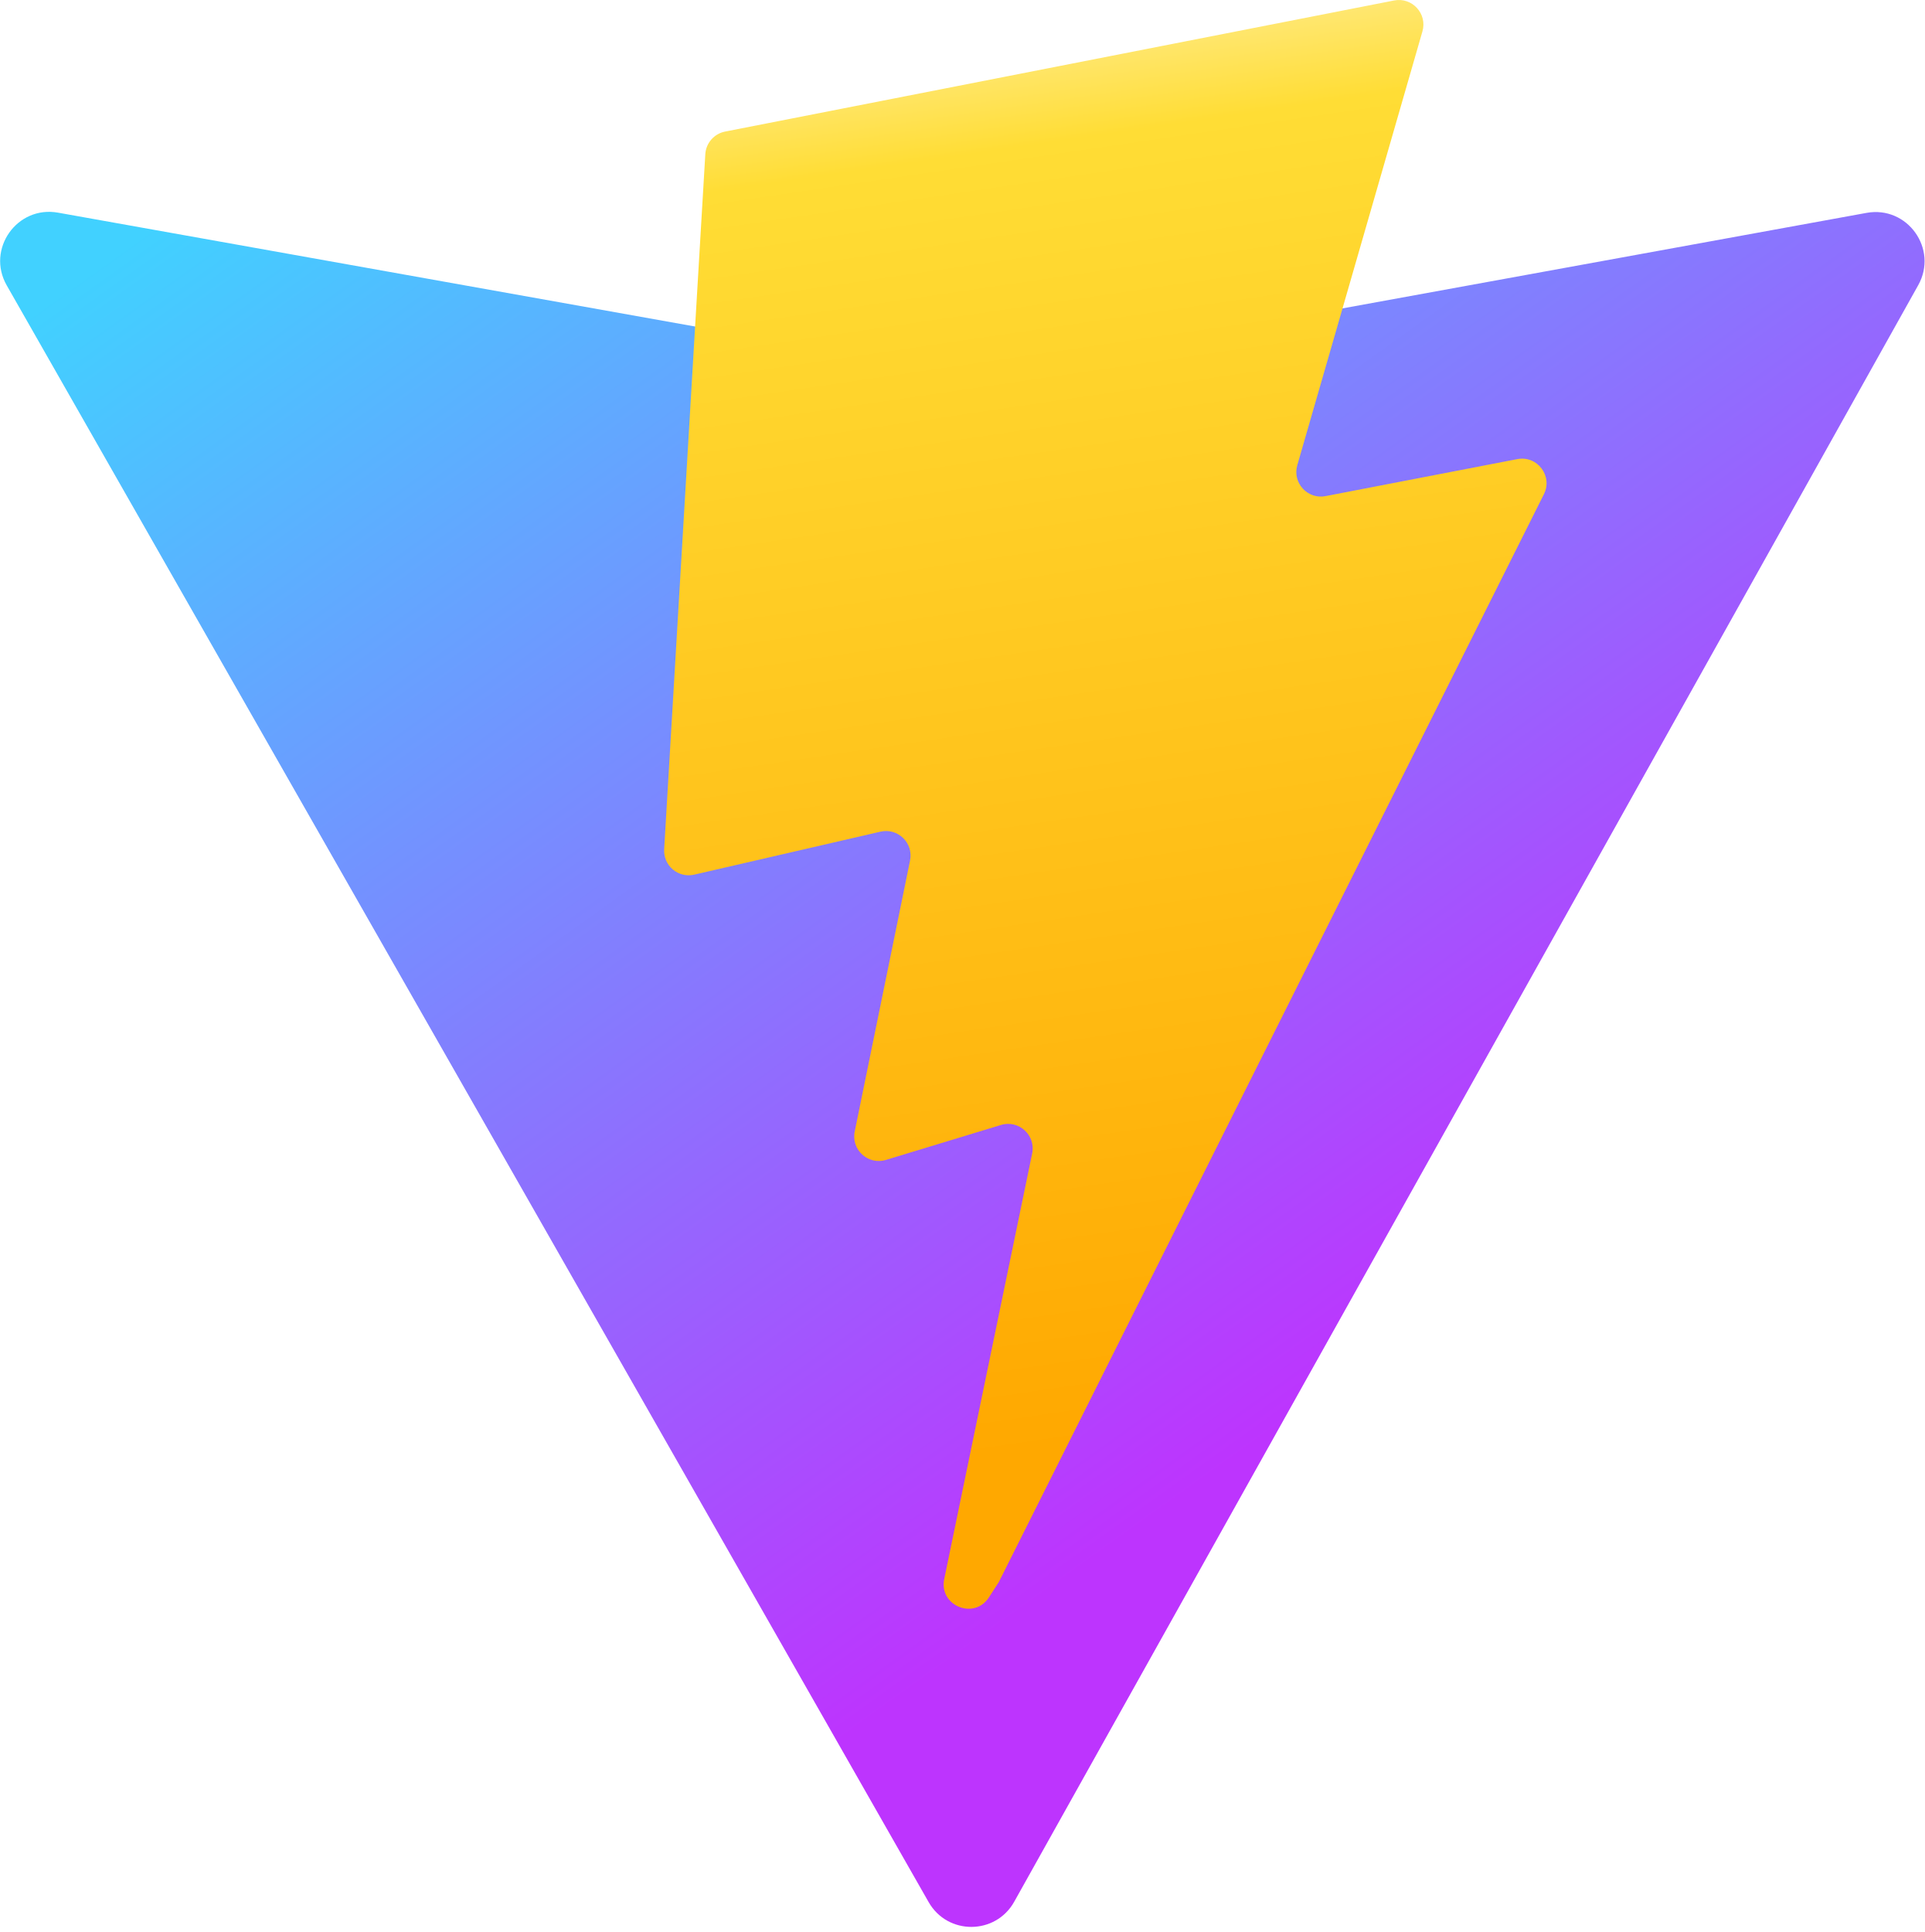
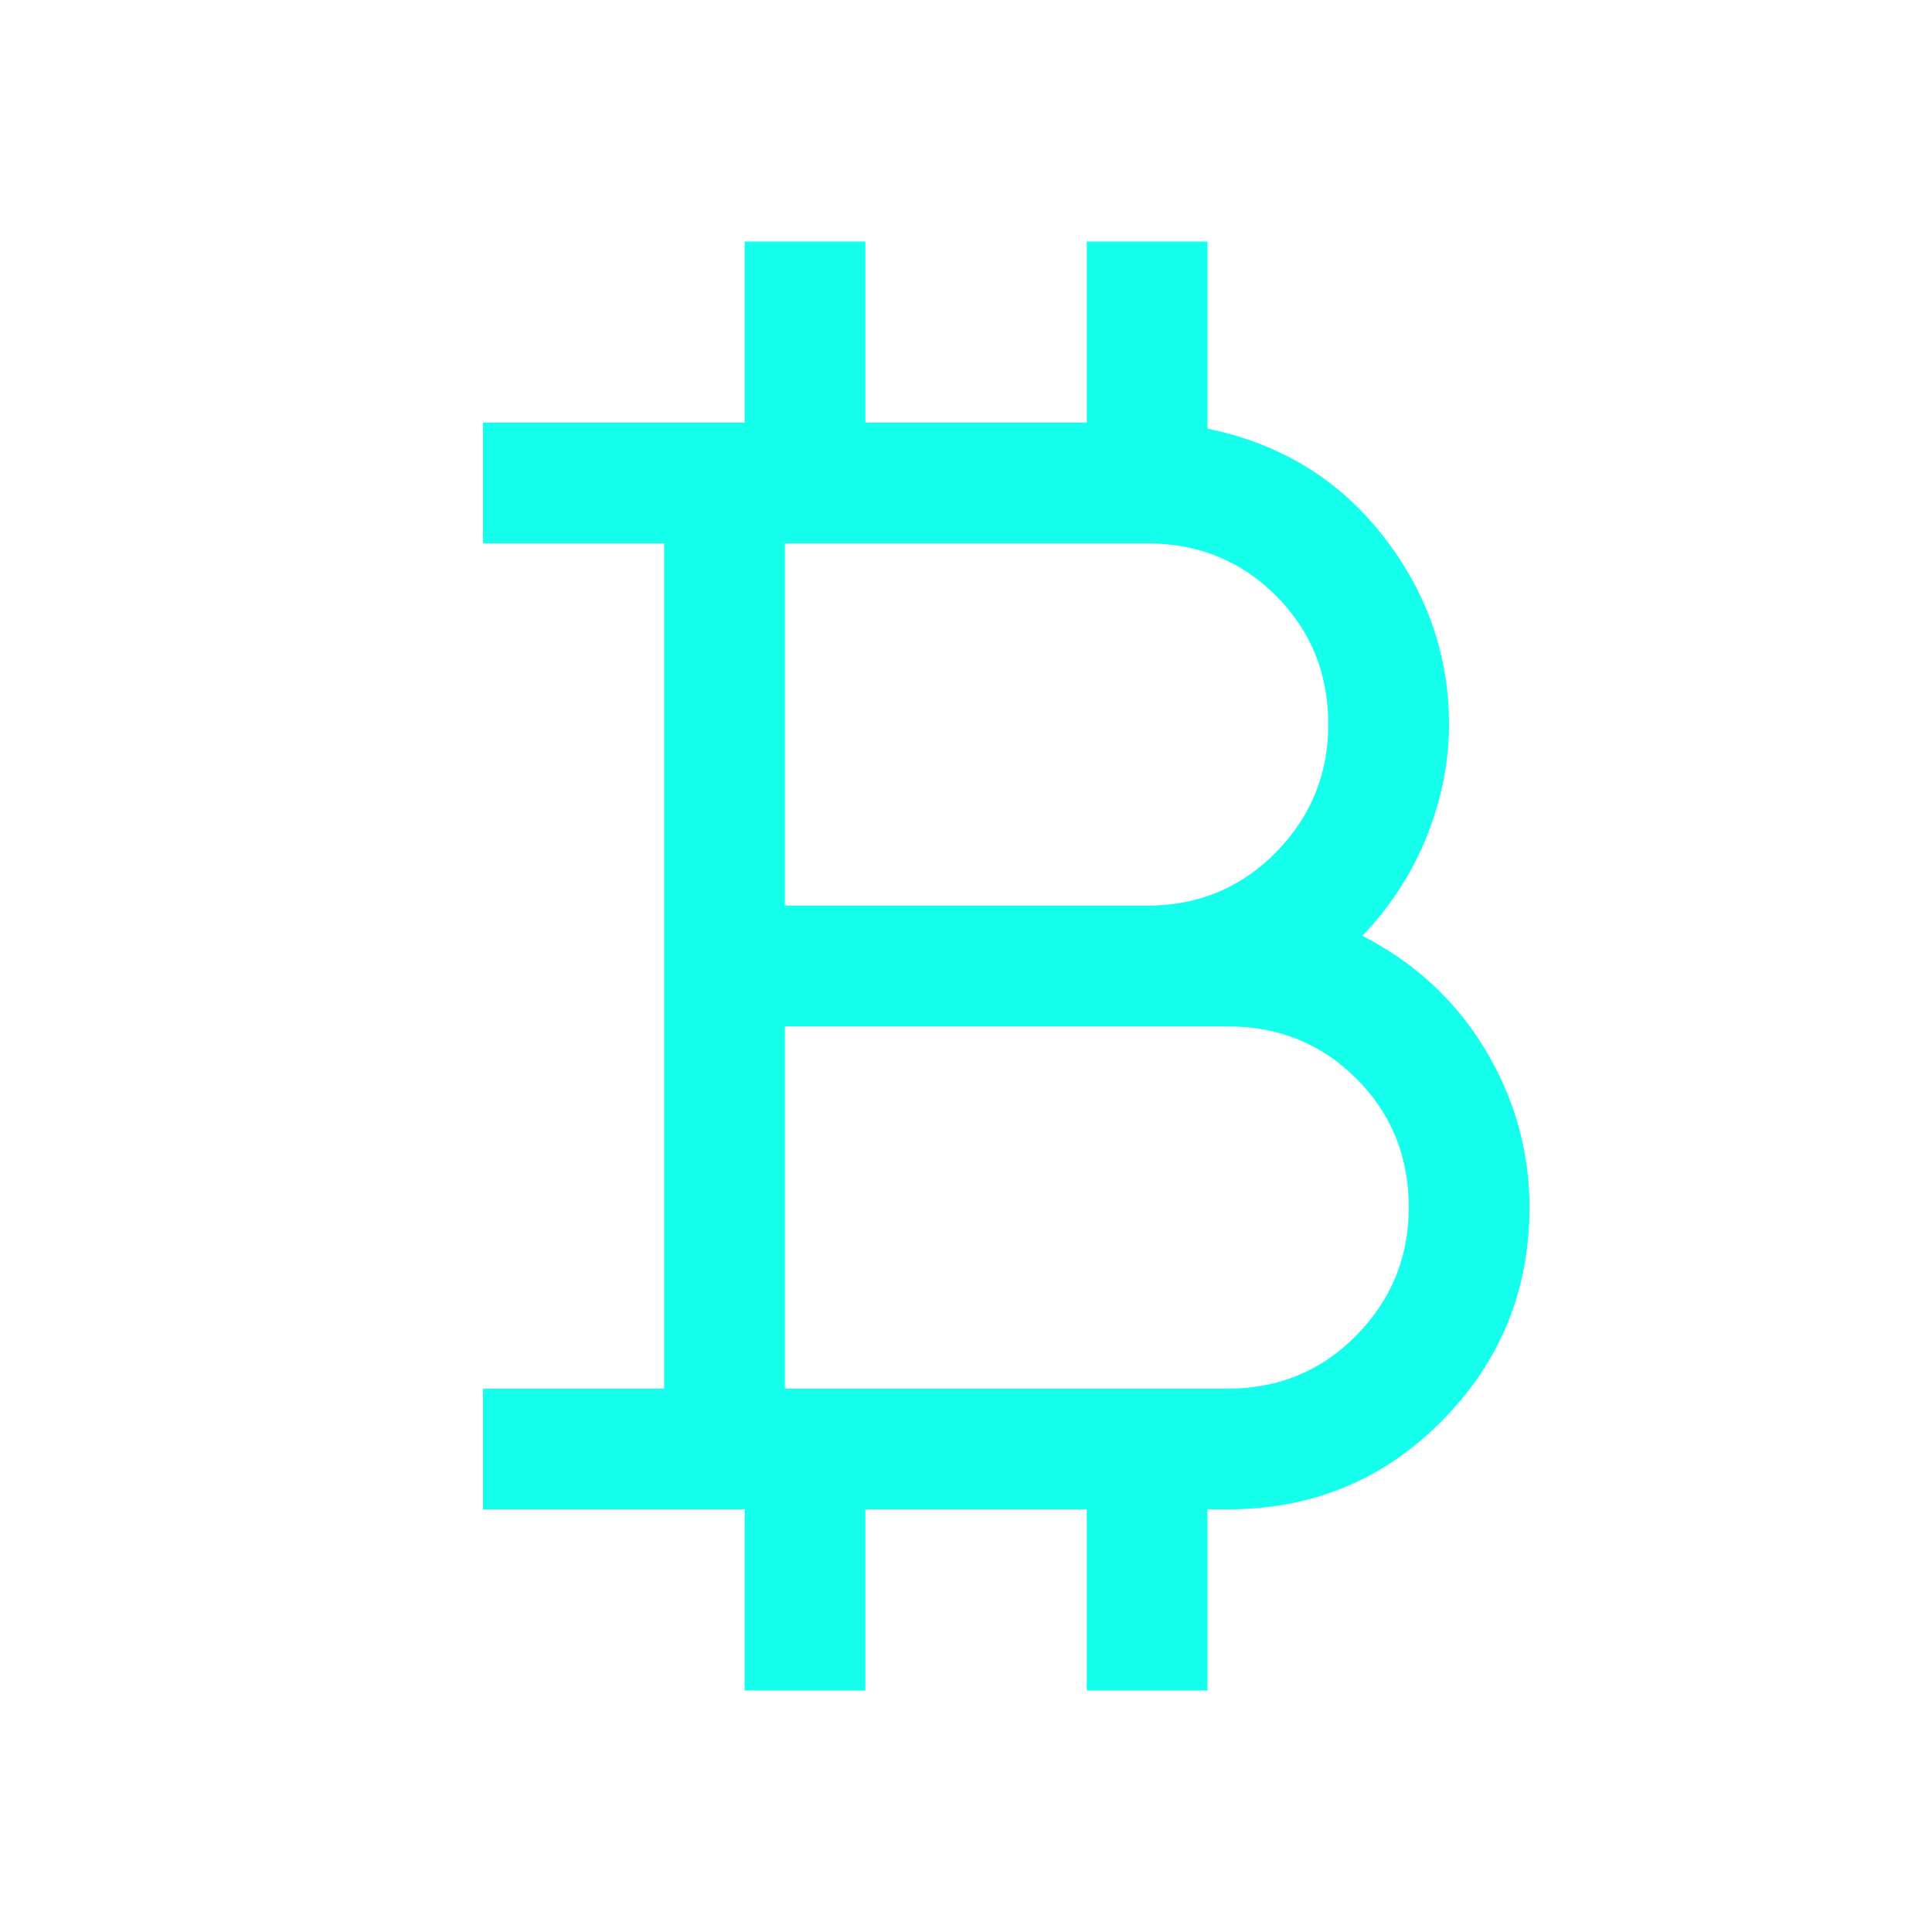
- <svg xmlns="http://www.w3.org/2000/svg" aria-hidden="true" role="img" class="iconify iconify--logos" width="31.88" height="32" preserveAspectRatio="xMidYMid meet" viewBox="0 0 256 257">
-   <defs>
-     <linearGradient id="IconifyId1813088fe1fbc01fb466" x1="-.828%" x2="57.636%" y1="7.652%" y2="78.411%">
-       <stop offset="0%" stop-color="#41D1FF" />
-       <stop offset="100%" stop-color="#BD34FE" />
-     </linearGradient>
-     <linearGradient id="IconifyId1813088fe1fbc01fb467" x1="43.376%" x2="50.316%" y1="2.242%" y2="89.03%">
-       <stop offset="0%" stop-color="#FFEA83" />
-       <stop offset="8.333%" stop-color="#FFDD35" />
-       <stop offset="100%" stop-color="#FFA800" />
-     </linearGradient>
-   </defs>
-   <path fill="url(#IconifyId1813088fe1fbc01fb466)" d="M255.153 37.938L134.897 252.976c-2.483 4.44-8.862 4.466-11.382.048L.875 37.958c-2.746-4.814 1.371-10.646 6.827-9.67l120.385 21.517a6.537 6.537 0 0 0 2.322-.004l117.867-21.483c5.438-.991 9.574 4.796 6.877 9.62Z" />
-   <path fill="url(#IconifyId1813088fe1fbc01fb467)" d="M185.432.063L96.44 17.501a3.268 3.268 0 0 0-2.634 3.014l-5.474 92.456a3.268 3.268 0 0 0 3.997 3.378l24.777-5.718c2.318-.535 4.413 1.507 3.936 3.838l-7.361 36.047c-.495 2.426 1.782 4.5 4.151 3.78l15.304-4.649c2.372-.72 4.652 1.36 4.15 3.788l-11.698 56.621c-.732 3.542 3.979 5.473 5.943 2.437l1.313-2.028l72.516-144.72c1.215-2.423-.88-5.186-3.54-4.672l-25.505 4.922c-2.396.462-4.435-1.77-3.759-4.114l16.646-57.705c.677-2.35-1.37-4.583-3.769-4.113Z" />
+ <svg xmlns="http://www.w3.org/2000/svg" width="48" height="48" viewBox="0 0 48 48" fill="none">
+   <path d="M18.5 42V37.5H12V34.5H16.5V13.5H12V10.5H18.5V6H21.5V10.5H27V6H30V10.65C31.8 11.017 33.25 11.9 34.35 13.3C35.45 14.7 36 16.267 36 18C36 18.933 35.817 19.858 35.45 20.775C35.083 21.692 34.55 22.517 33.85 23.25C35.15 23.917 36.167 24.858 36.9 26.075C37.633 27.292 38 28.6 38 30C38 32.067 37.275 33.833 35.825 35.3C34.375 36.767 32.6 37.5 30.5 37.5H30V42H27V37.5H21.5V42H18.5ZM19.5 22.5H28.5C29.767 22.5 30.833 22.058 31.7 21.175C32.567 20.292 33 19.233 33 18C33 16.733 32.567 15.667 31.7 14.8C30.833 13.933 29.767 13.5 28.5 13.5H19.5V22.5ZM19.5 34.5H30.5C31.767 34.5 32.833 34.058 33.7 33.175C34.567 32.292 35 31.233 35 30C35 28.733 34.567 27.667 33.7 26.8C32.833 25.933 31.767 25.5 30.5 25.5H19.5V34.5Z" fill="#14FFEC" />
</svg>
